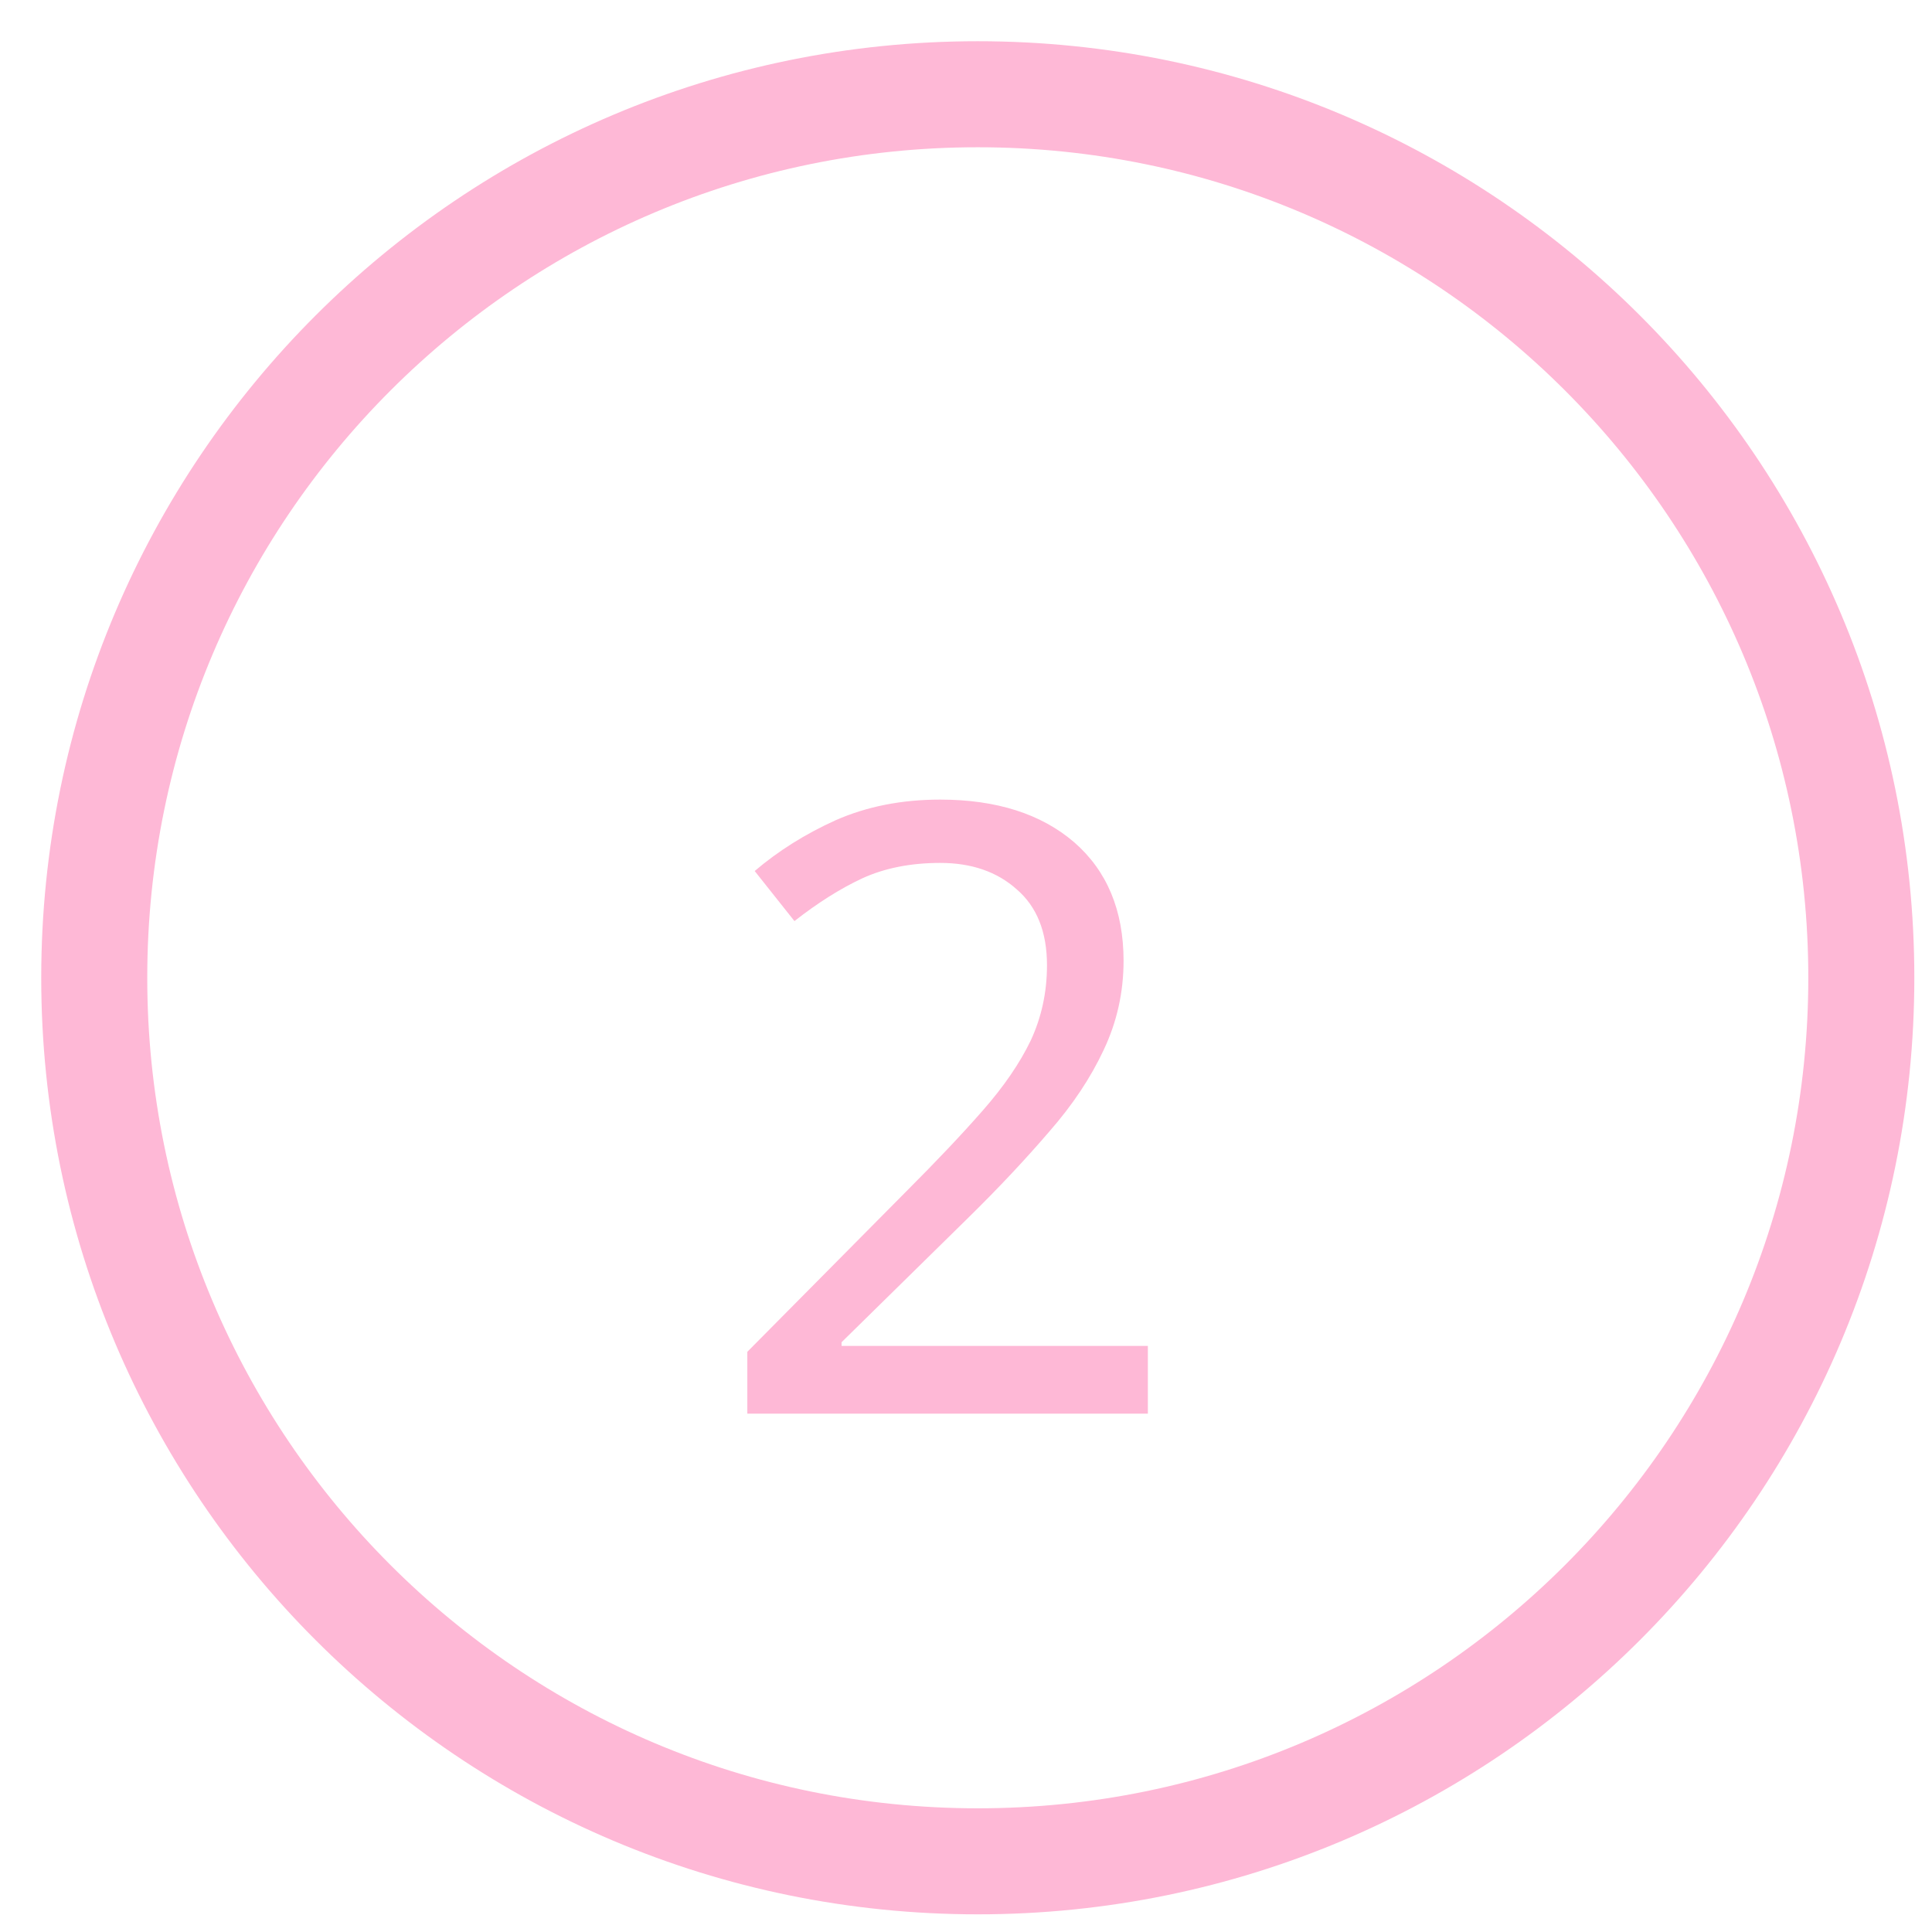
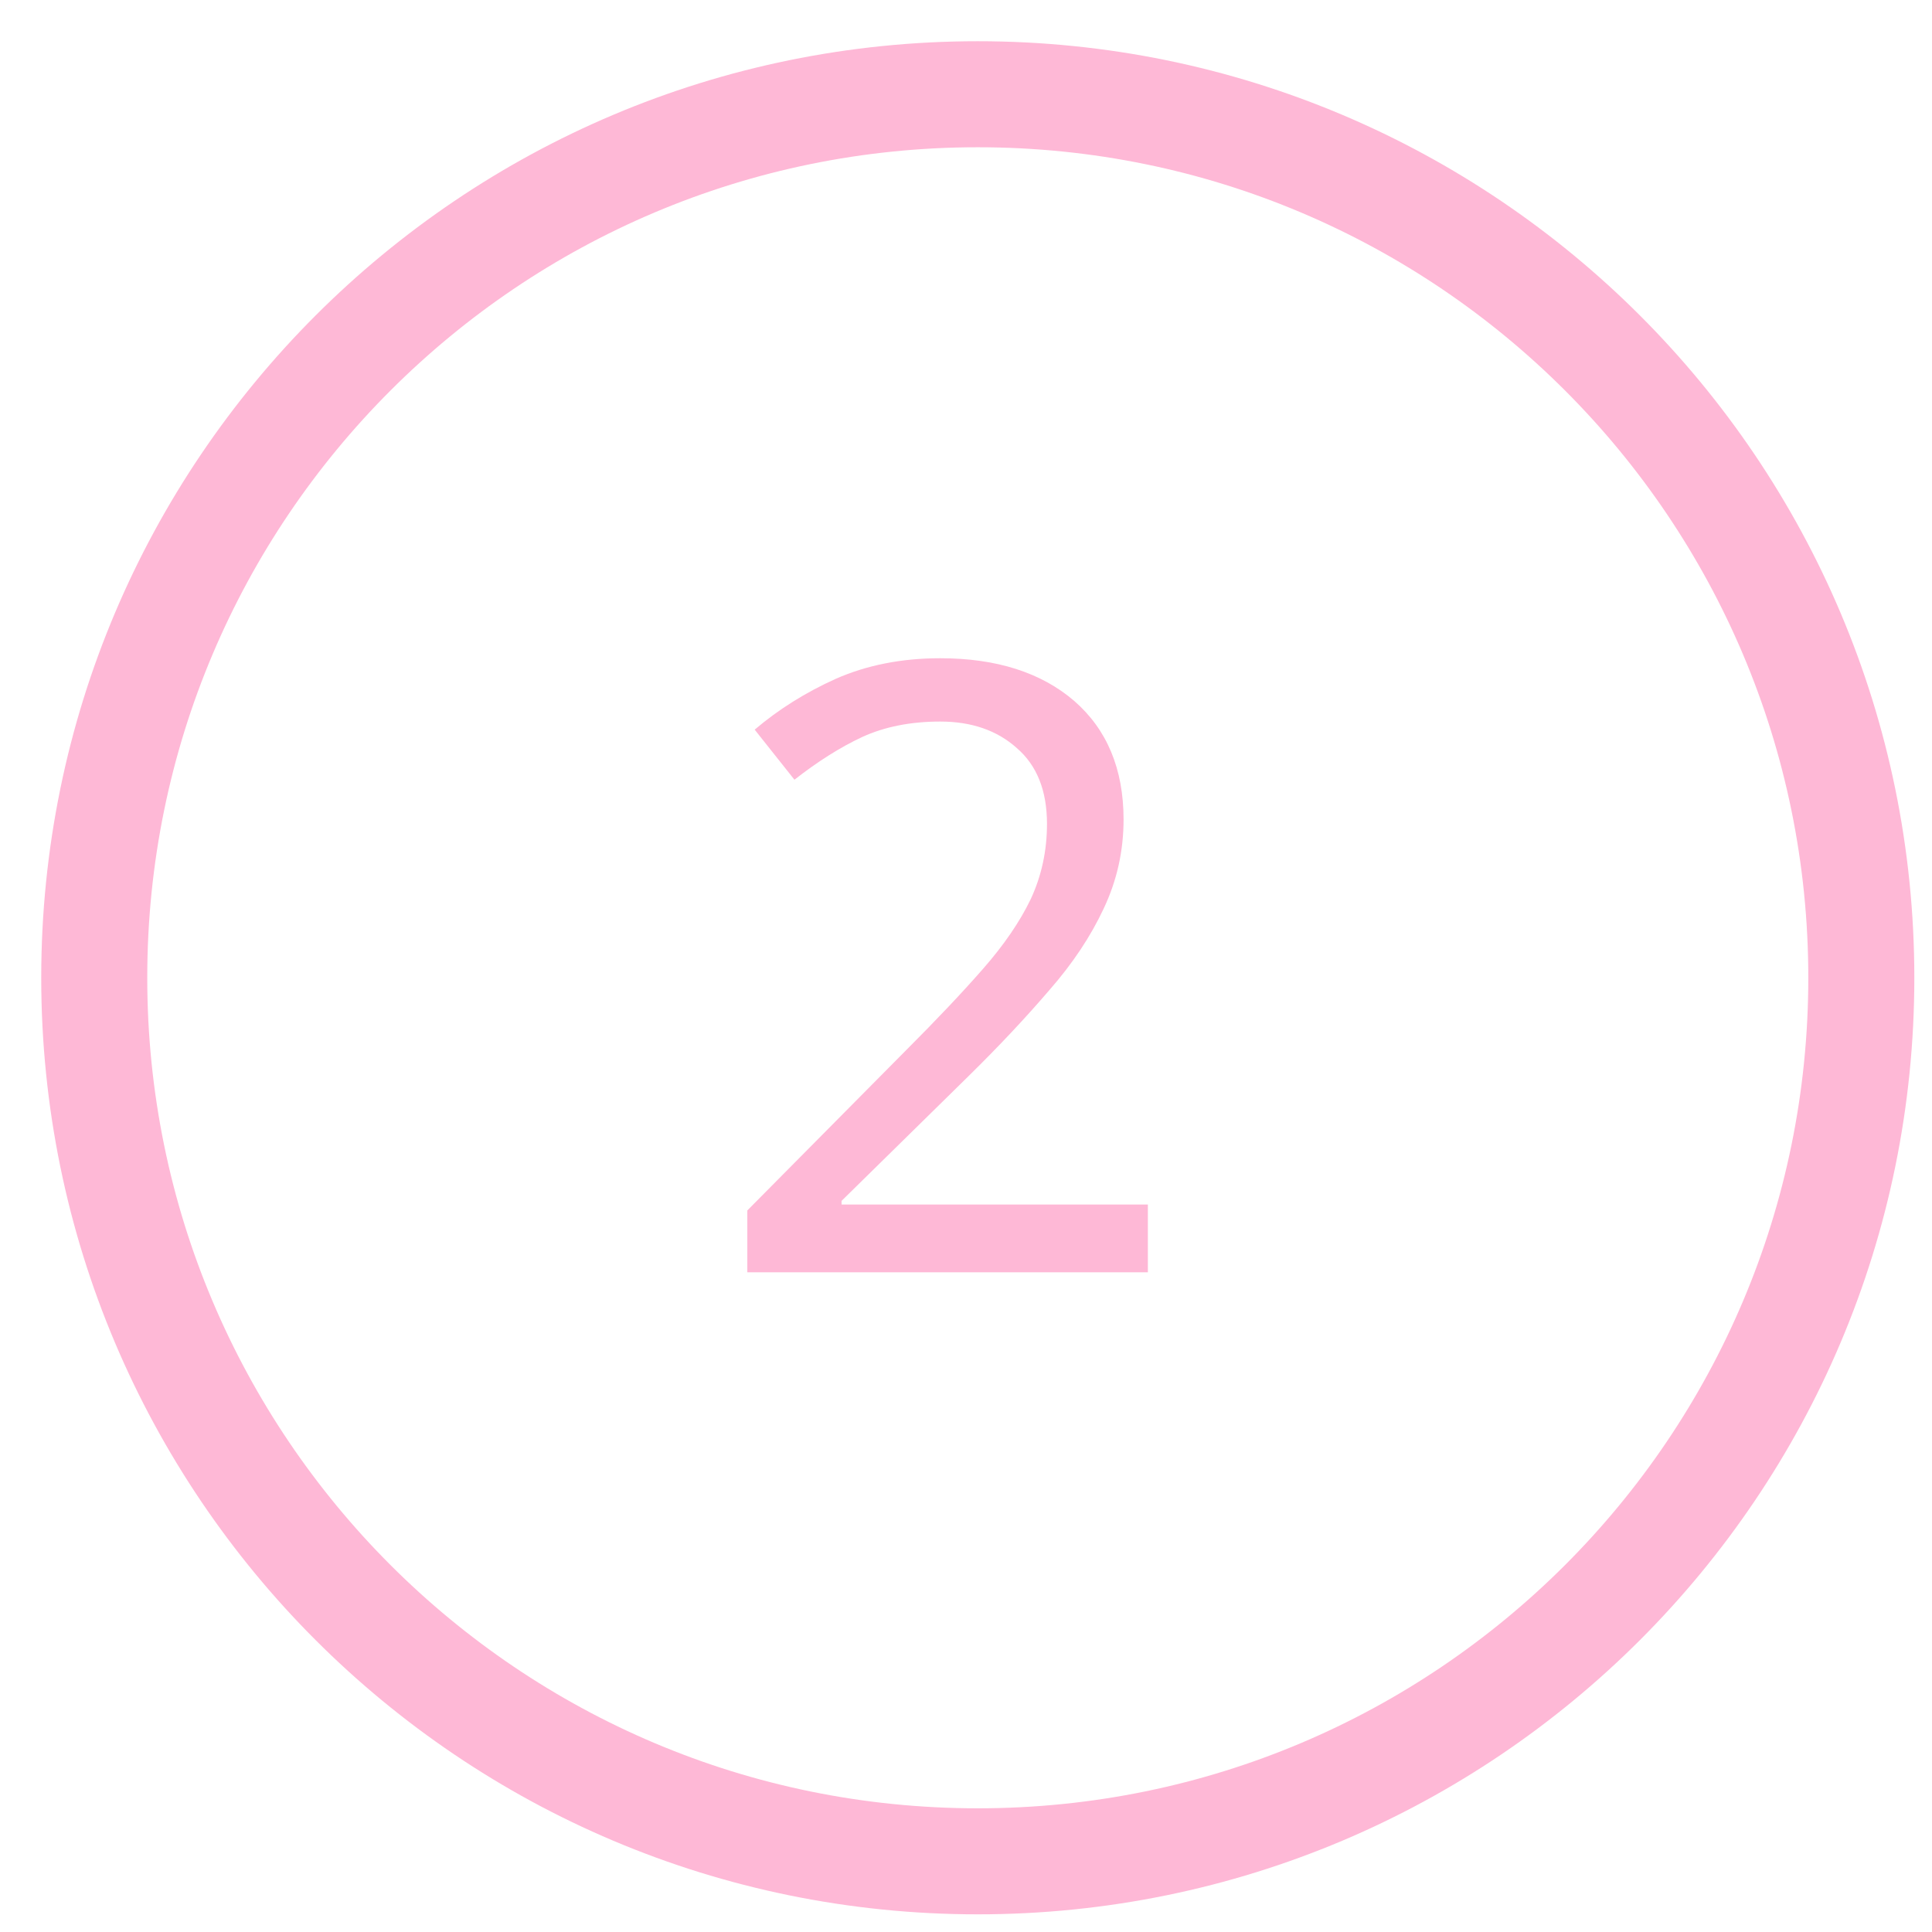
<svg xmlns="http://www.w3.org/2000/svg" width="41" height="41">
  <g transform="translate(2 2)" fill="none" fill-rule="evenodd">
    <circle stroke="#FEB8D6" stroke-width="2.25" cx="18.75" cy="18.75" r="18.75" />
    <text font-family="Rubik-Medium, Rubik" font-size="18" font-weight="400" letter-spacing=".506" fill="#FEB8D6">
-       <tspan x="13" y="28">2</tspan>
+       <tspan x="13" y="25">2</tspan>
    </text>
  </g>
</svg>
